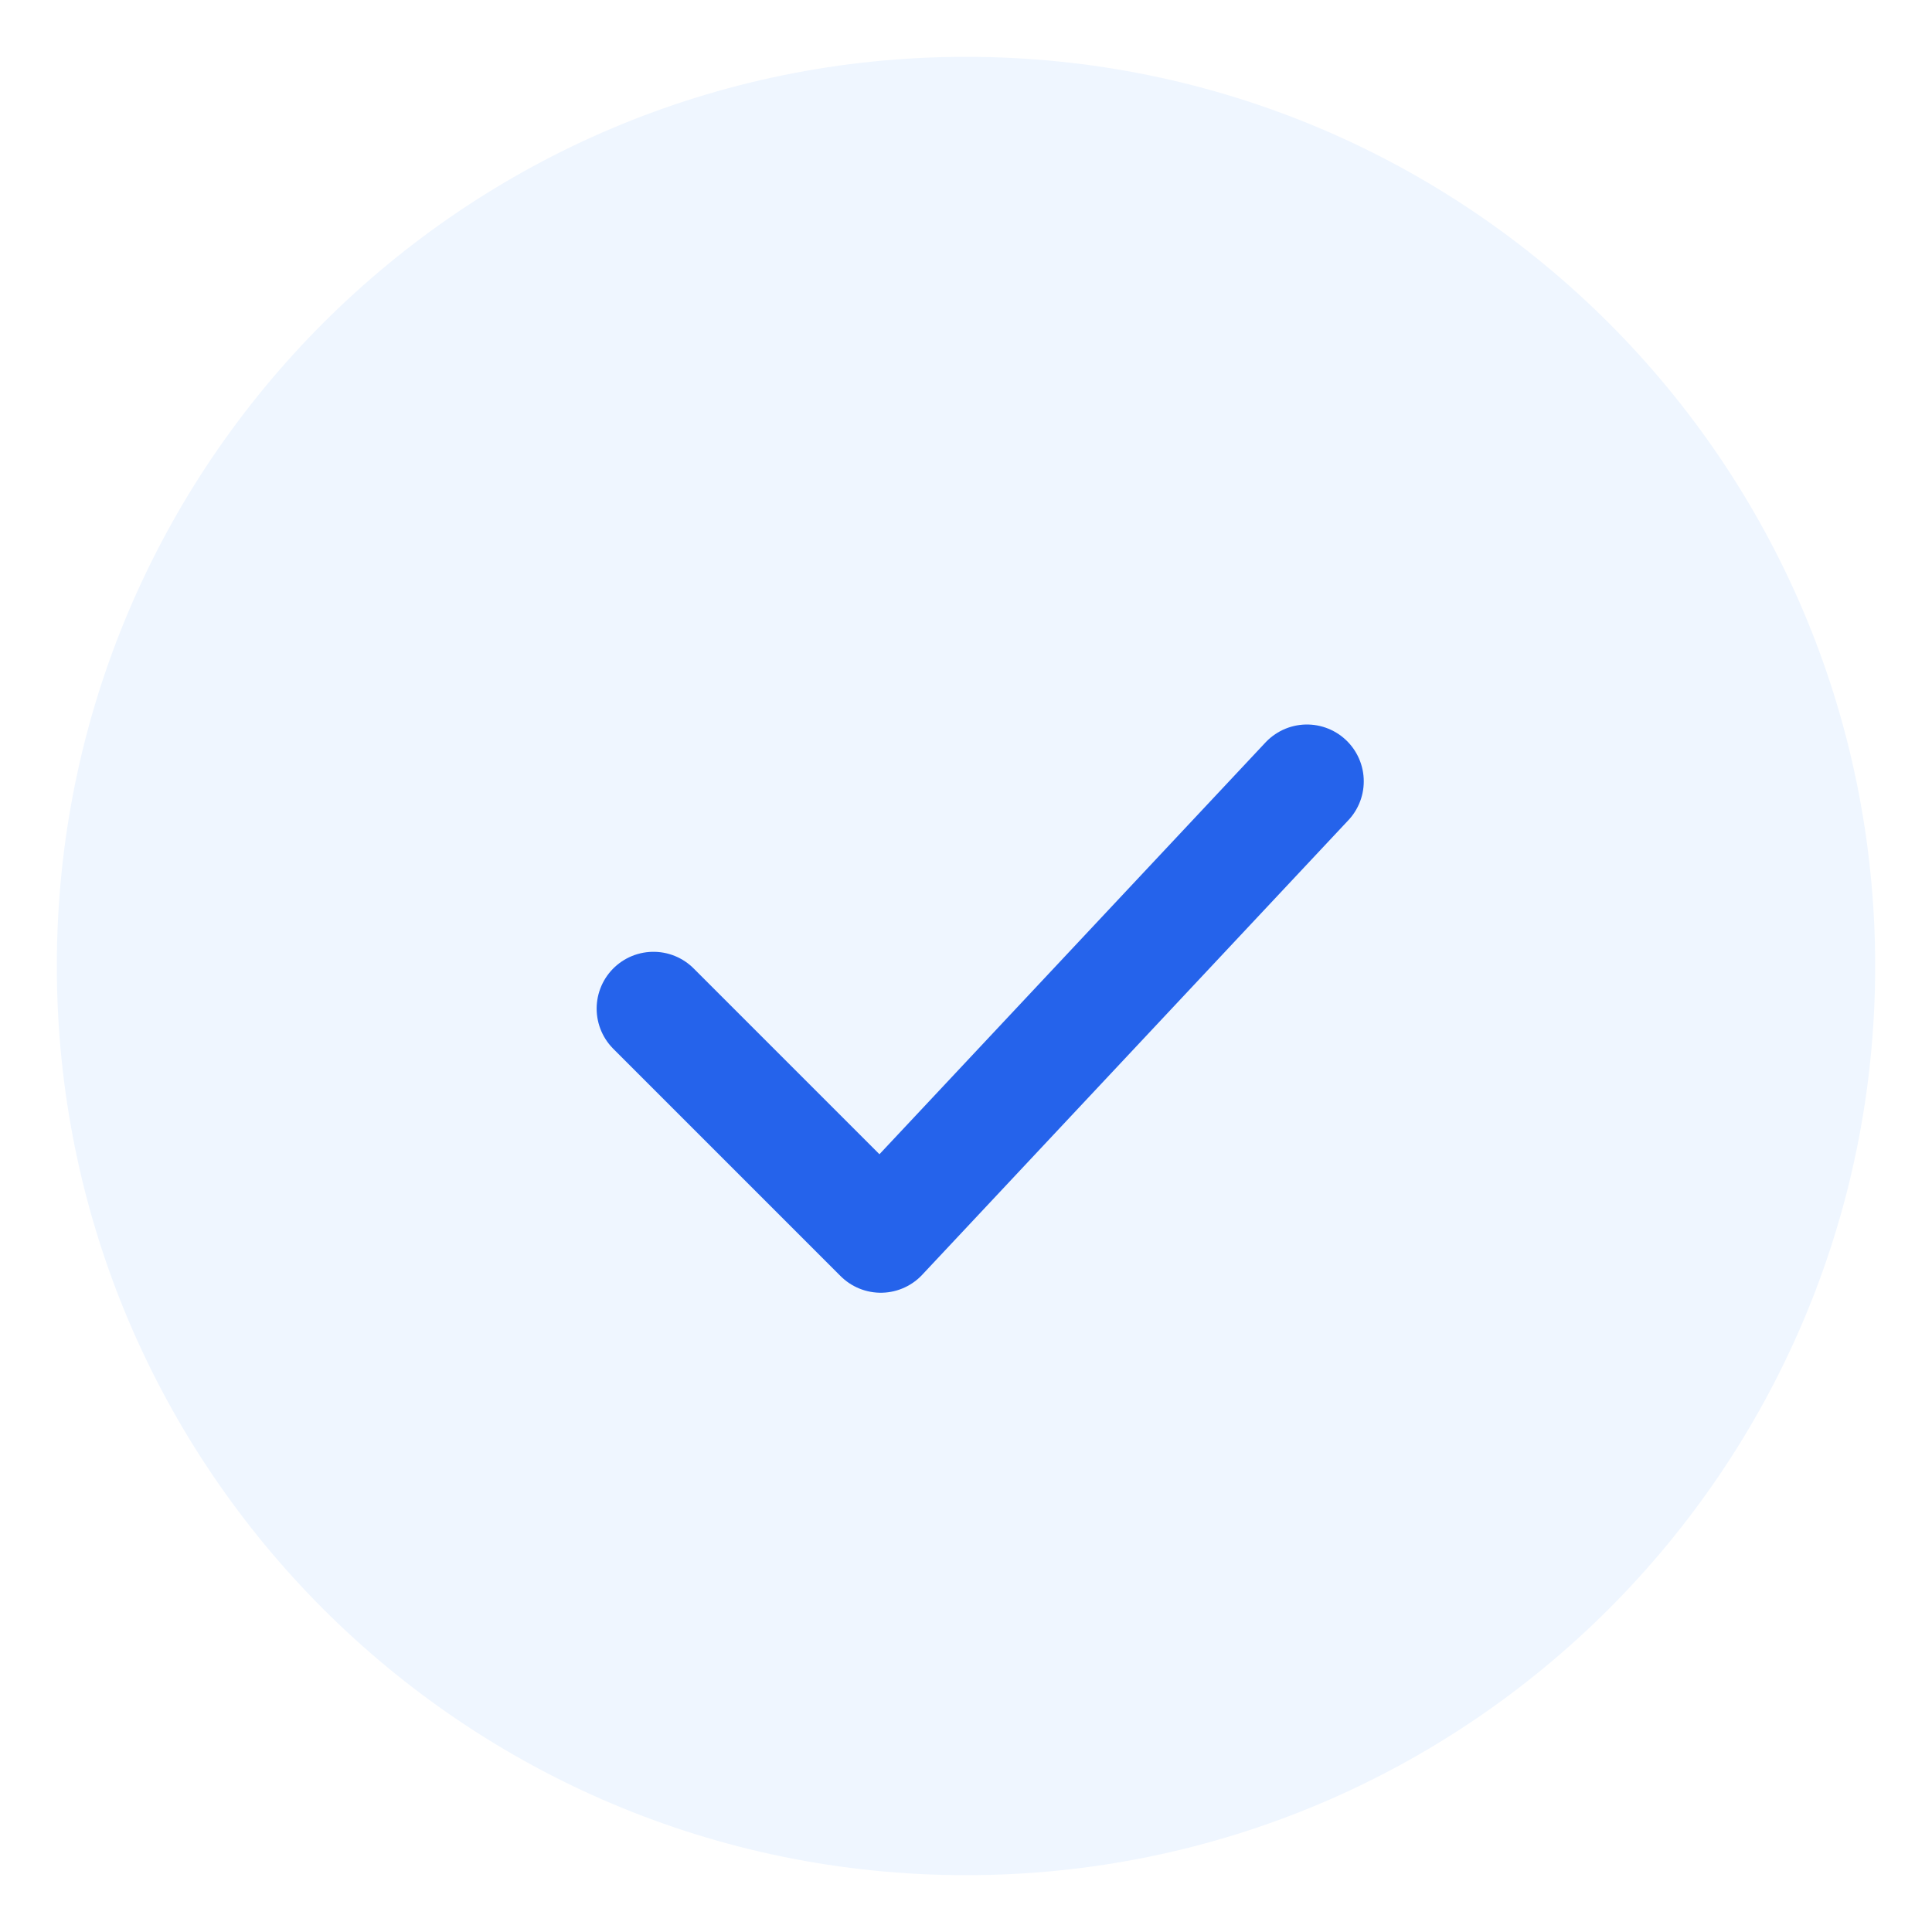
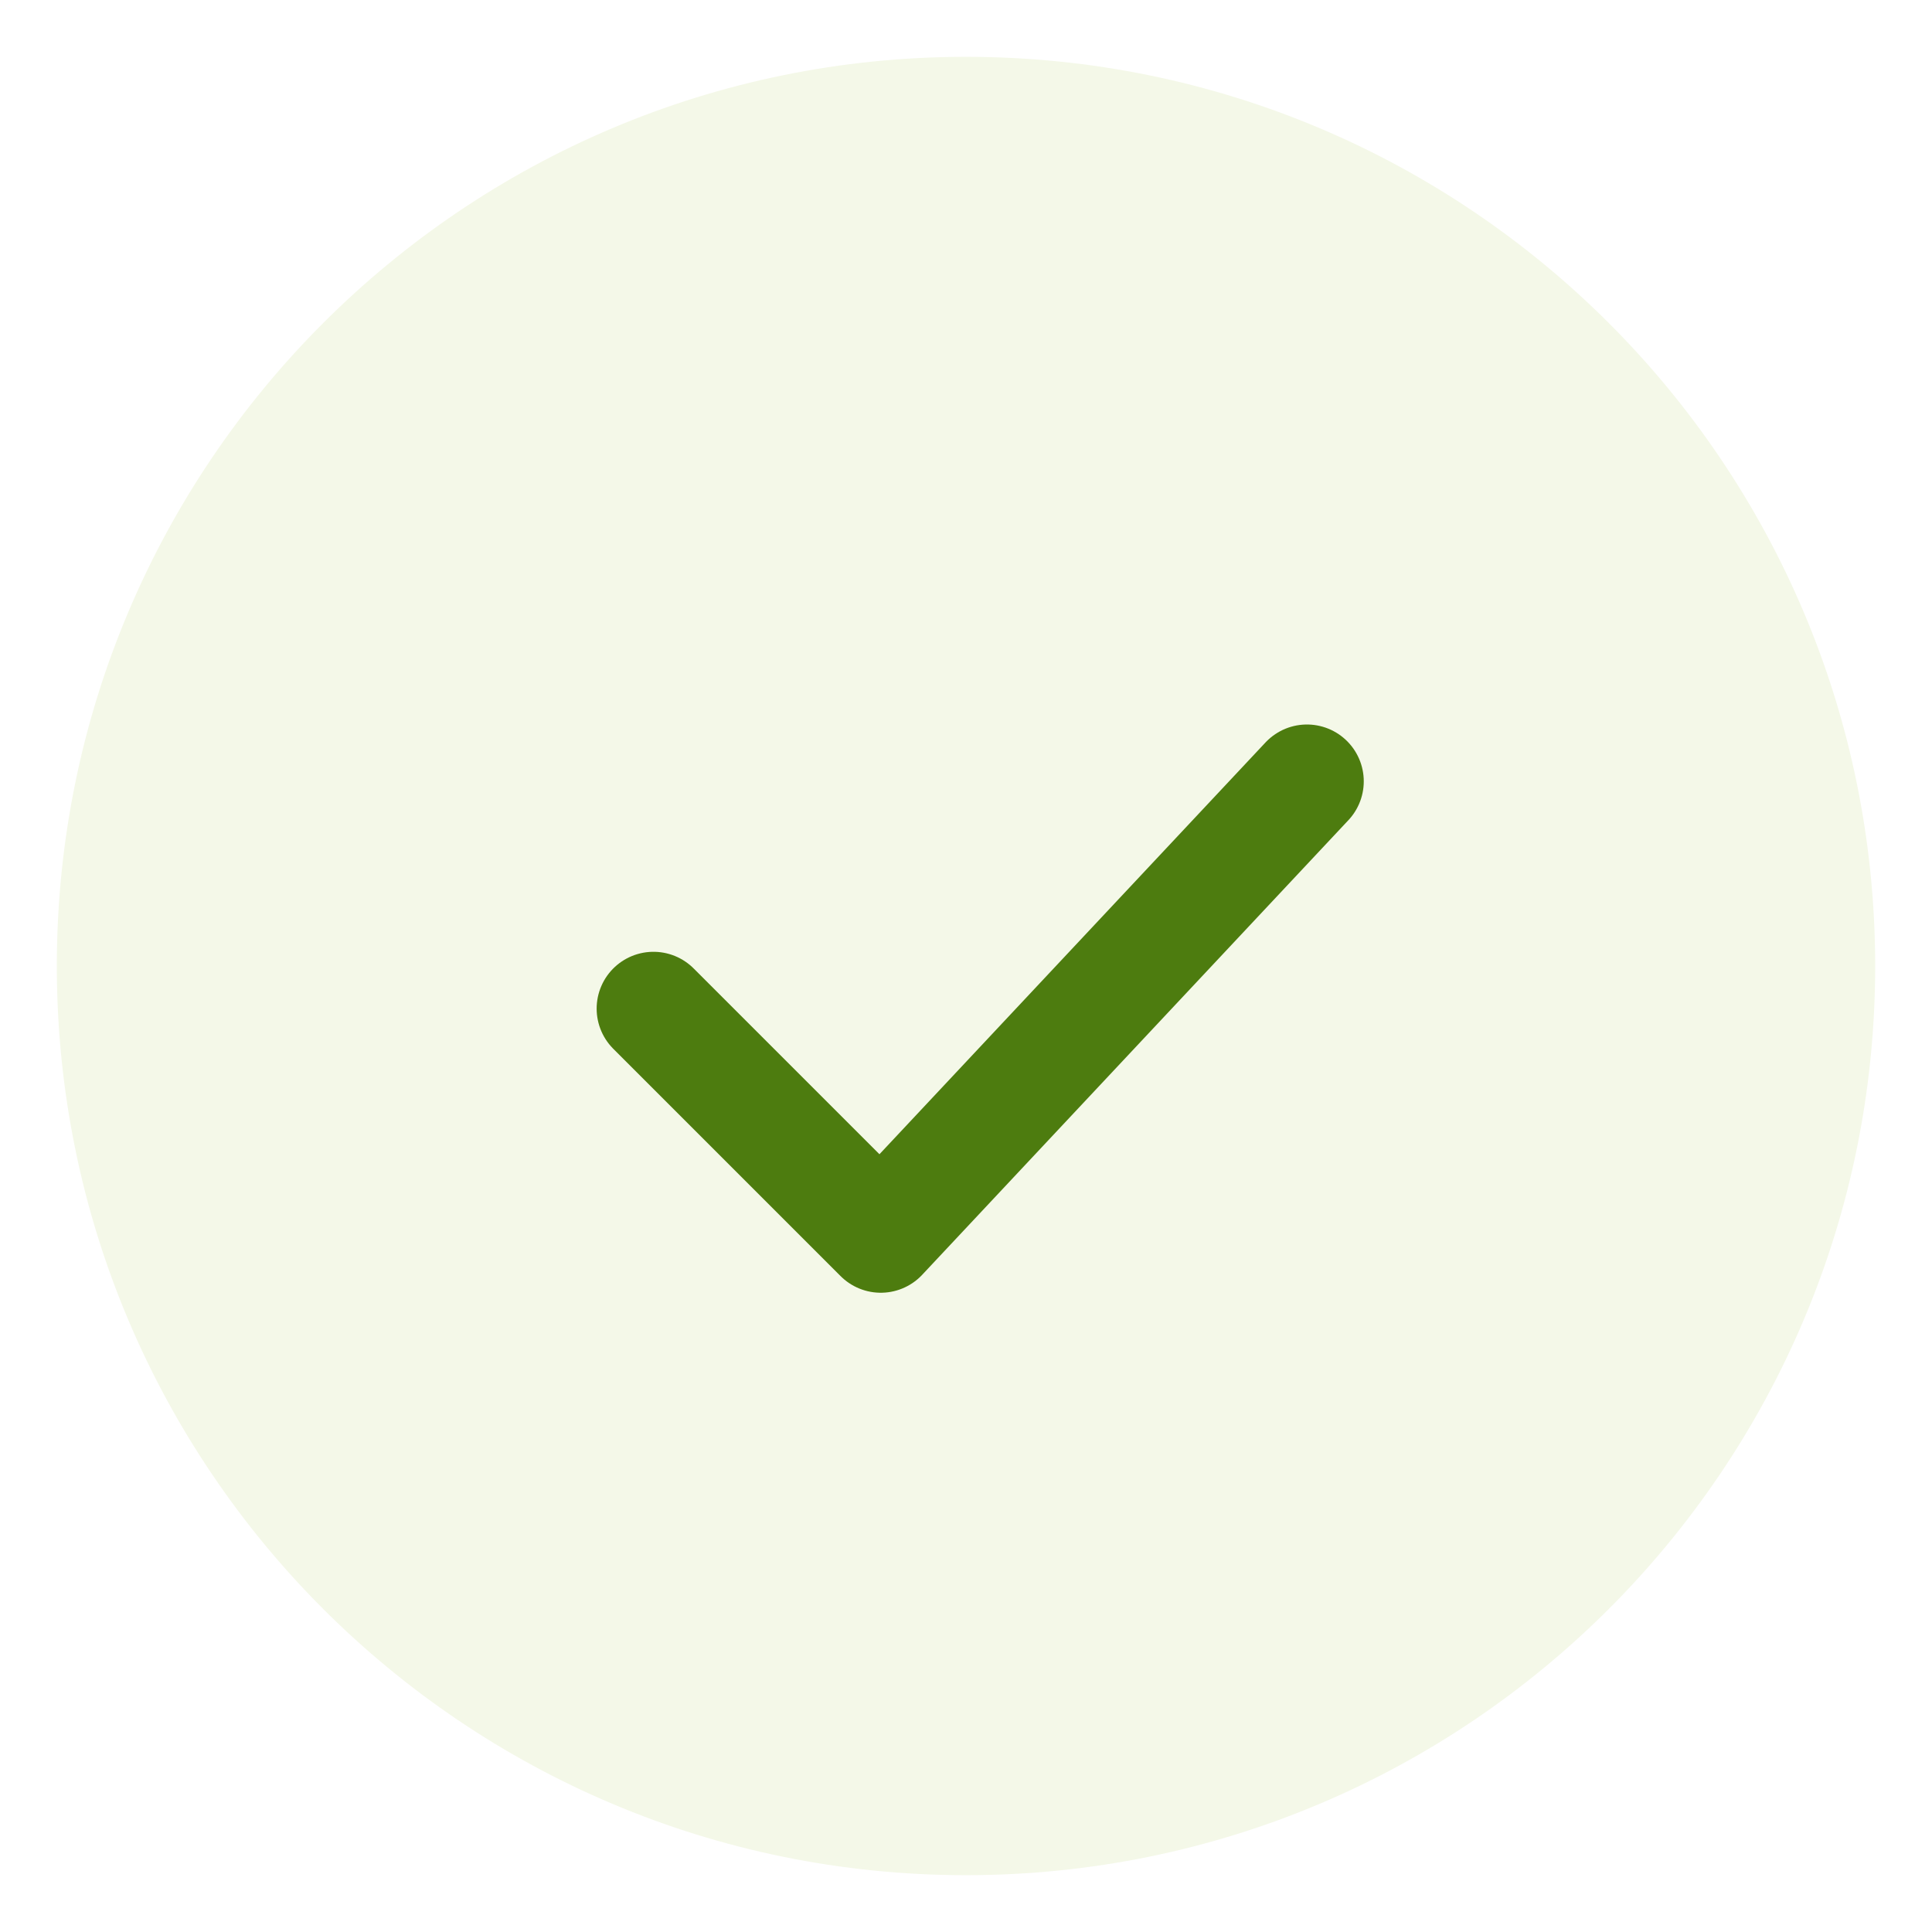
<svg xmlns="http://www.w3.org/2000/svg" width="68" height="68" viewBox="0 0 68 68" fill="none">
-   <circle cx="34" cy="34" r="32" fill="#EFF6FF" />
+   <circle cx="34" cy="34" r="32" fill="#F4F8E8" />
  <g transform="translate(21 25.5)">
-     <path d="M2 10L10 18L25 2" stroke="#2563EB" stroke-width="4" stroke-linecap="round" stroke-linejoin="round" />
+     <path d="M2 10L10 18L25 2" stroke="#4D7C0F" stroke-width="4" stroke-linecap="round" stroke-linejoin="round" />
  </g>
</svg>
